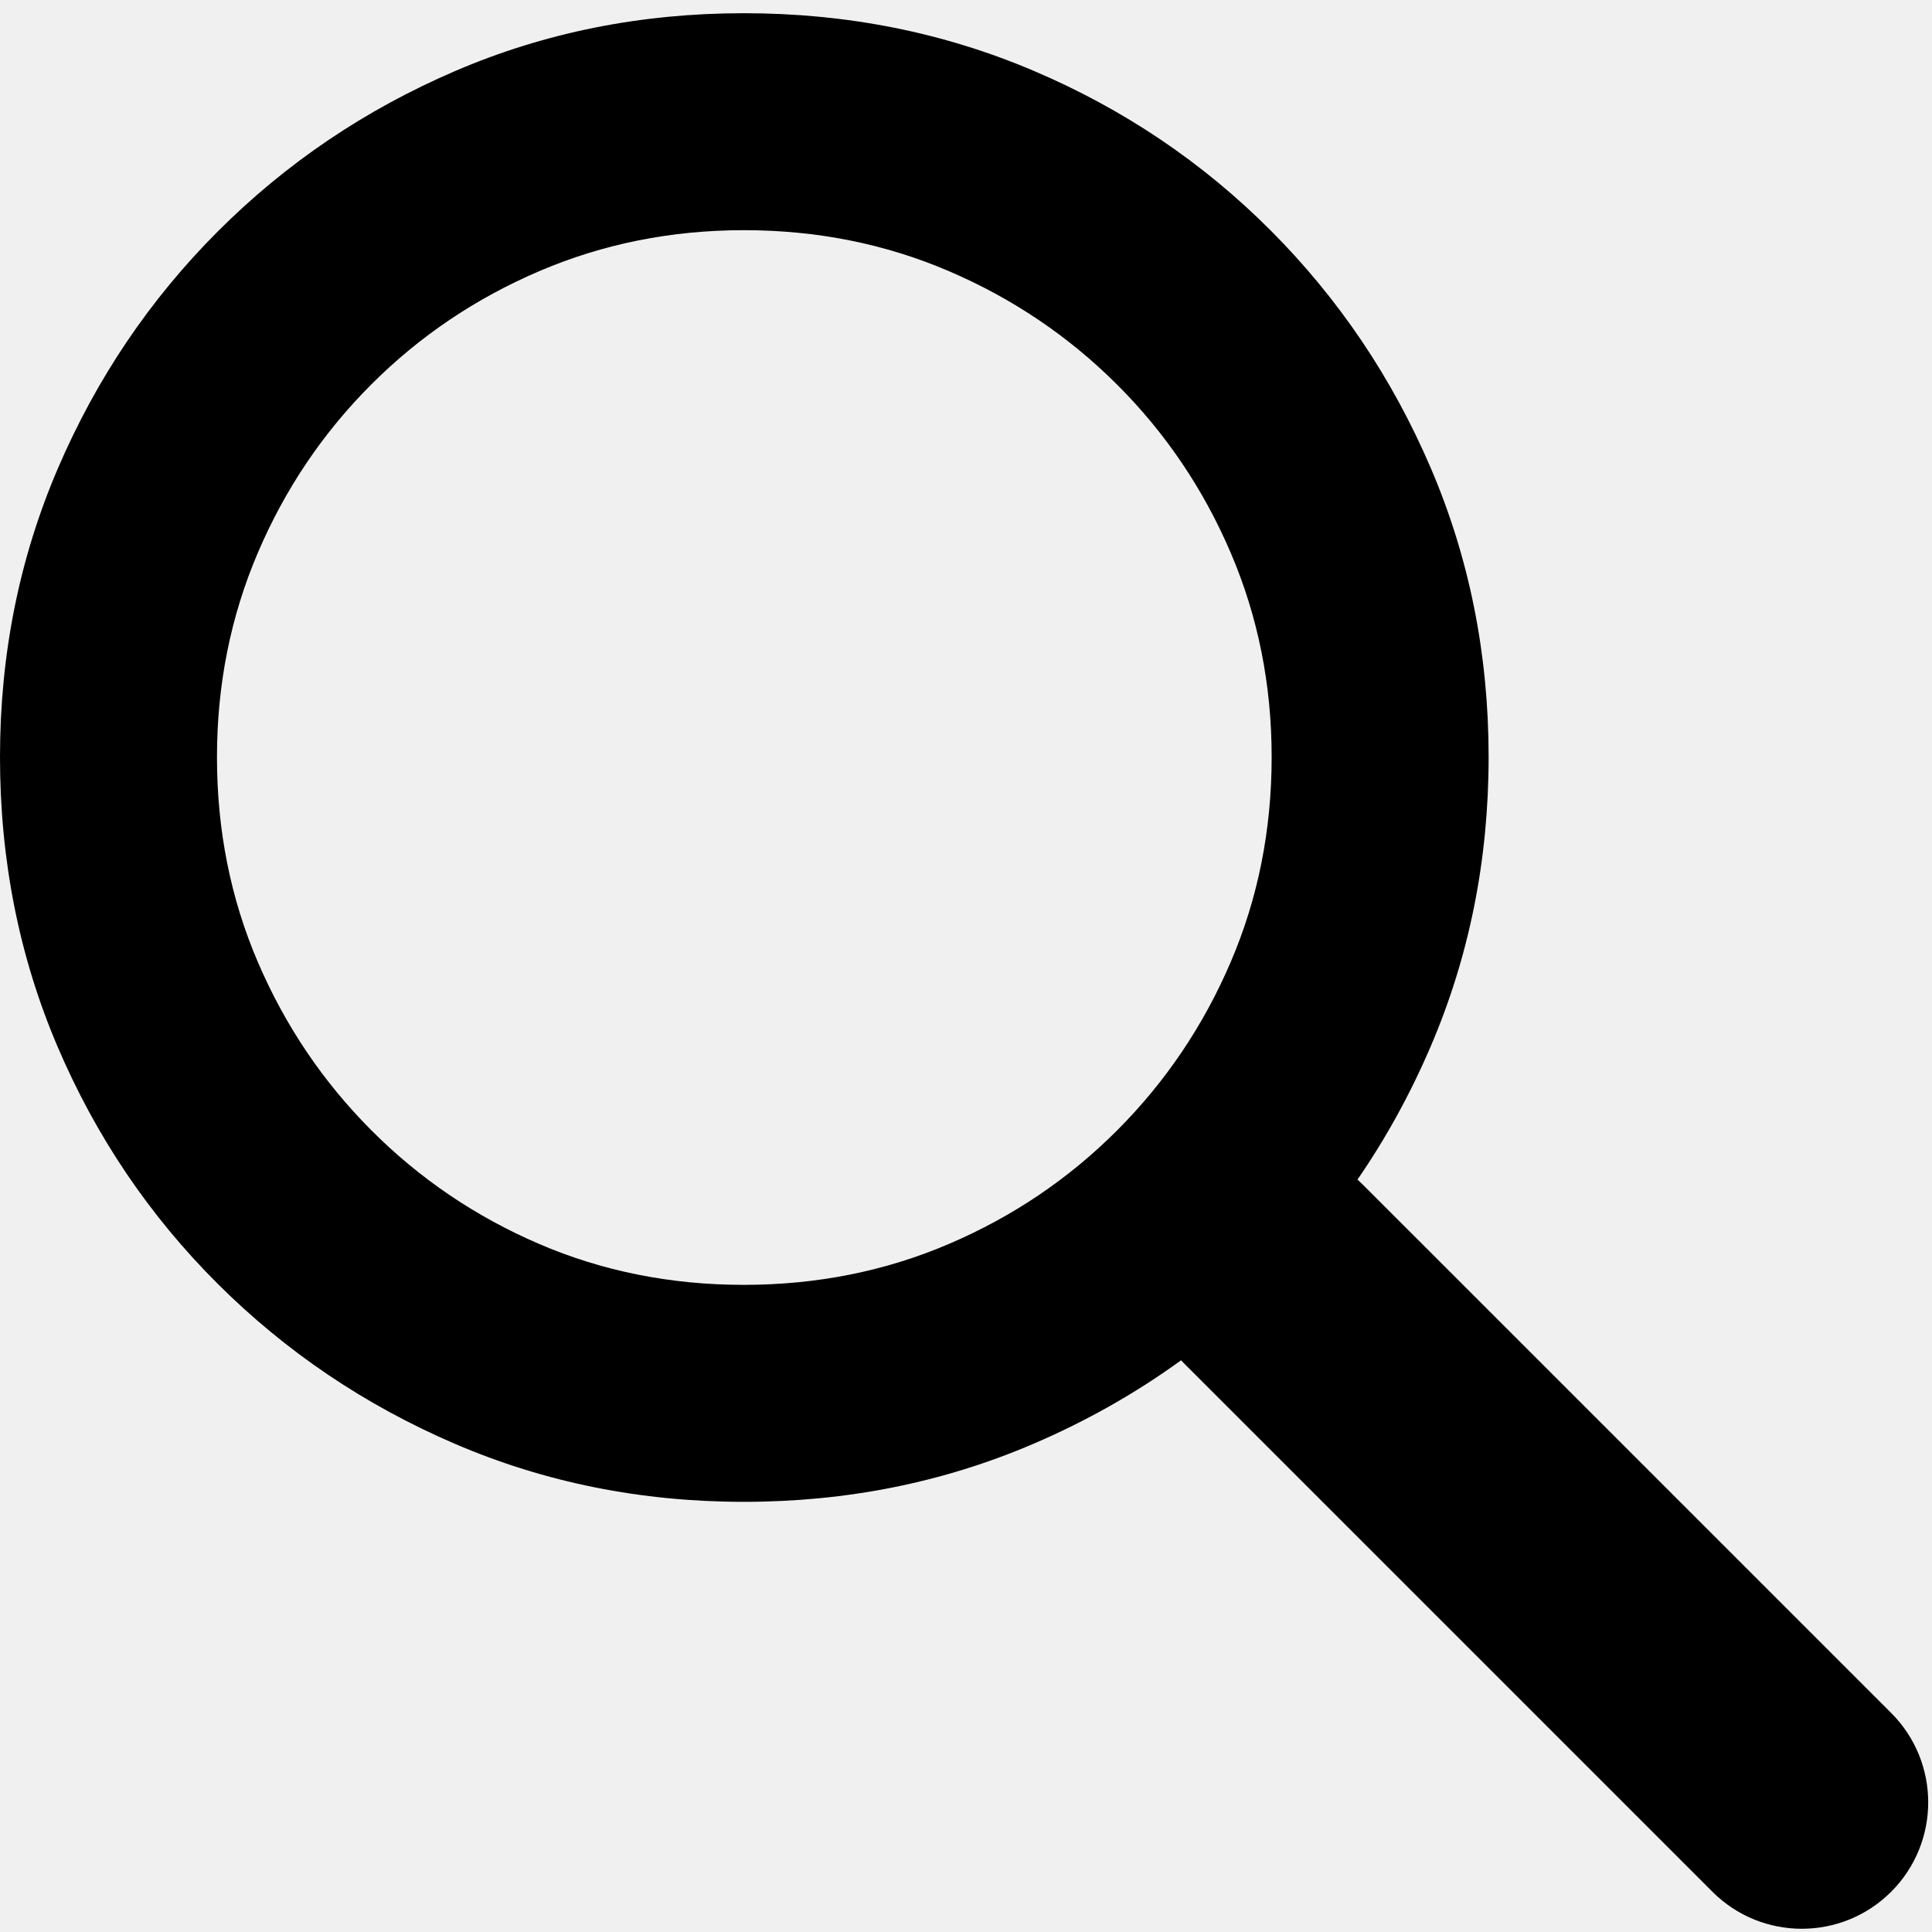
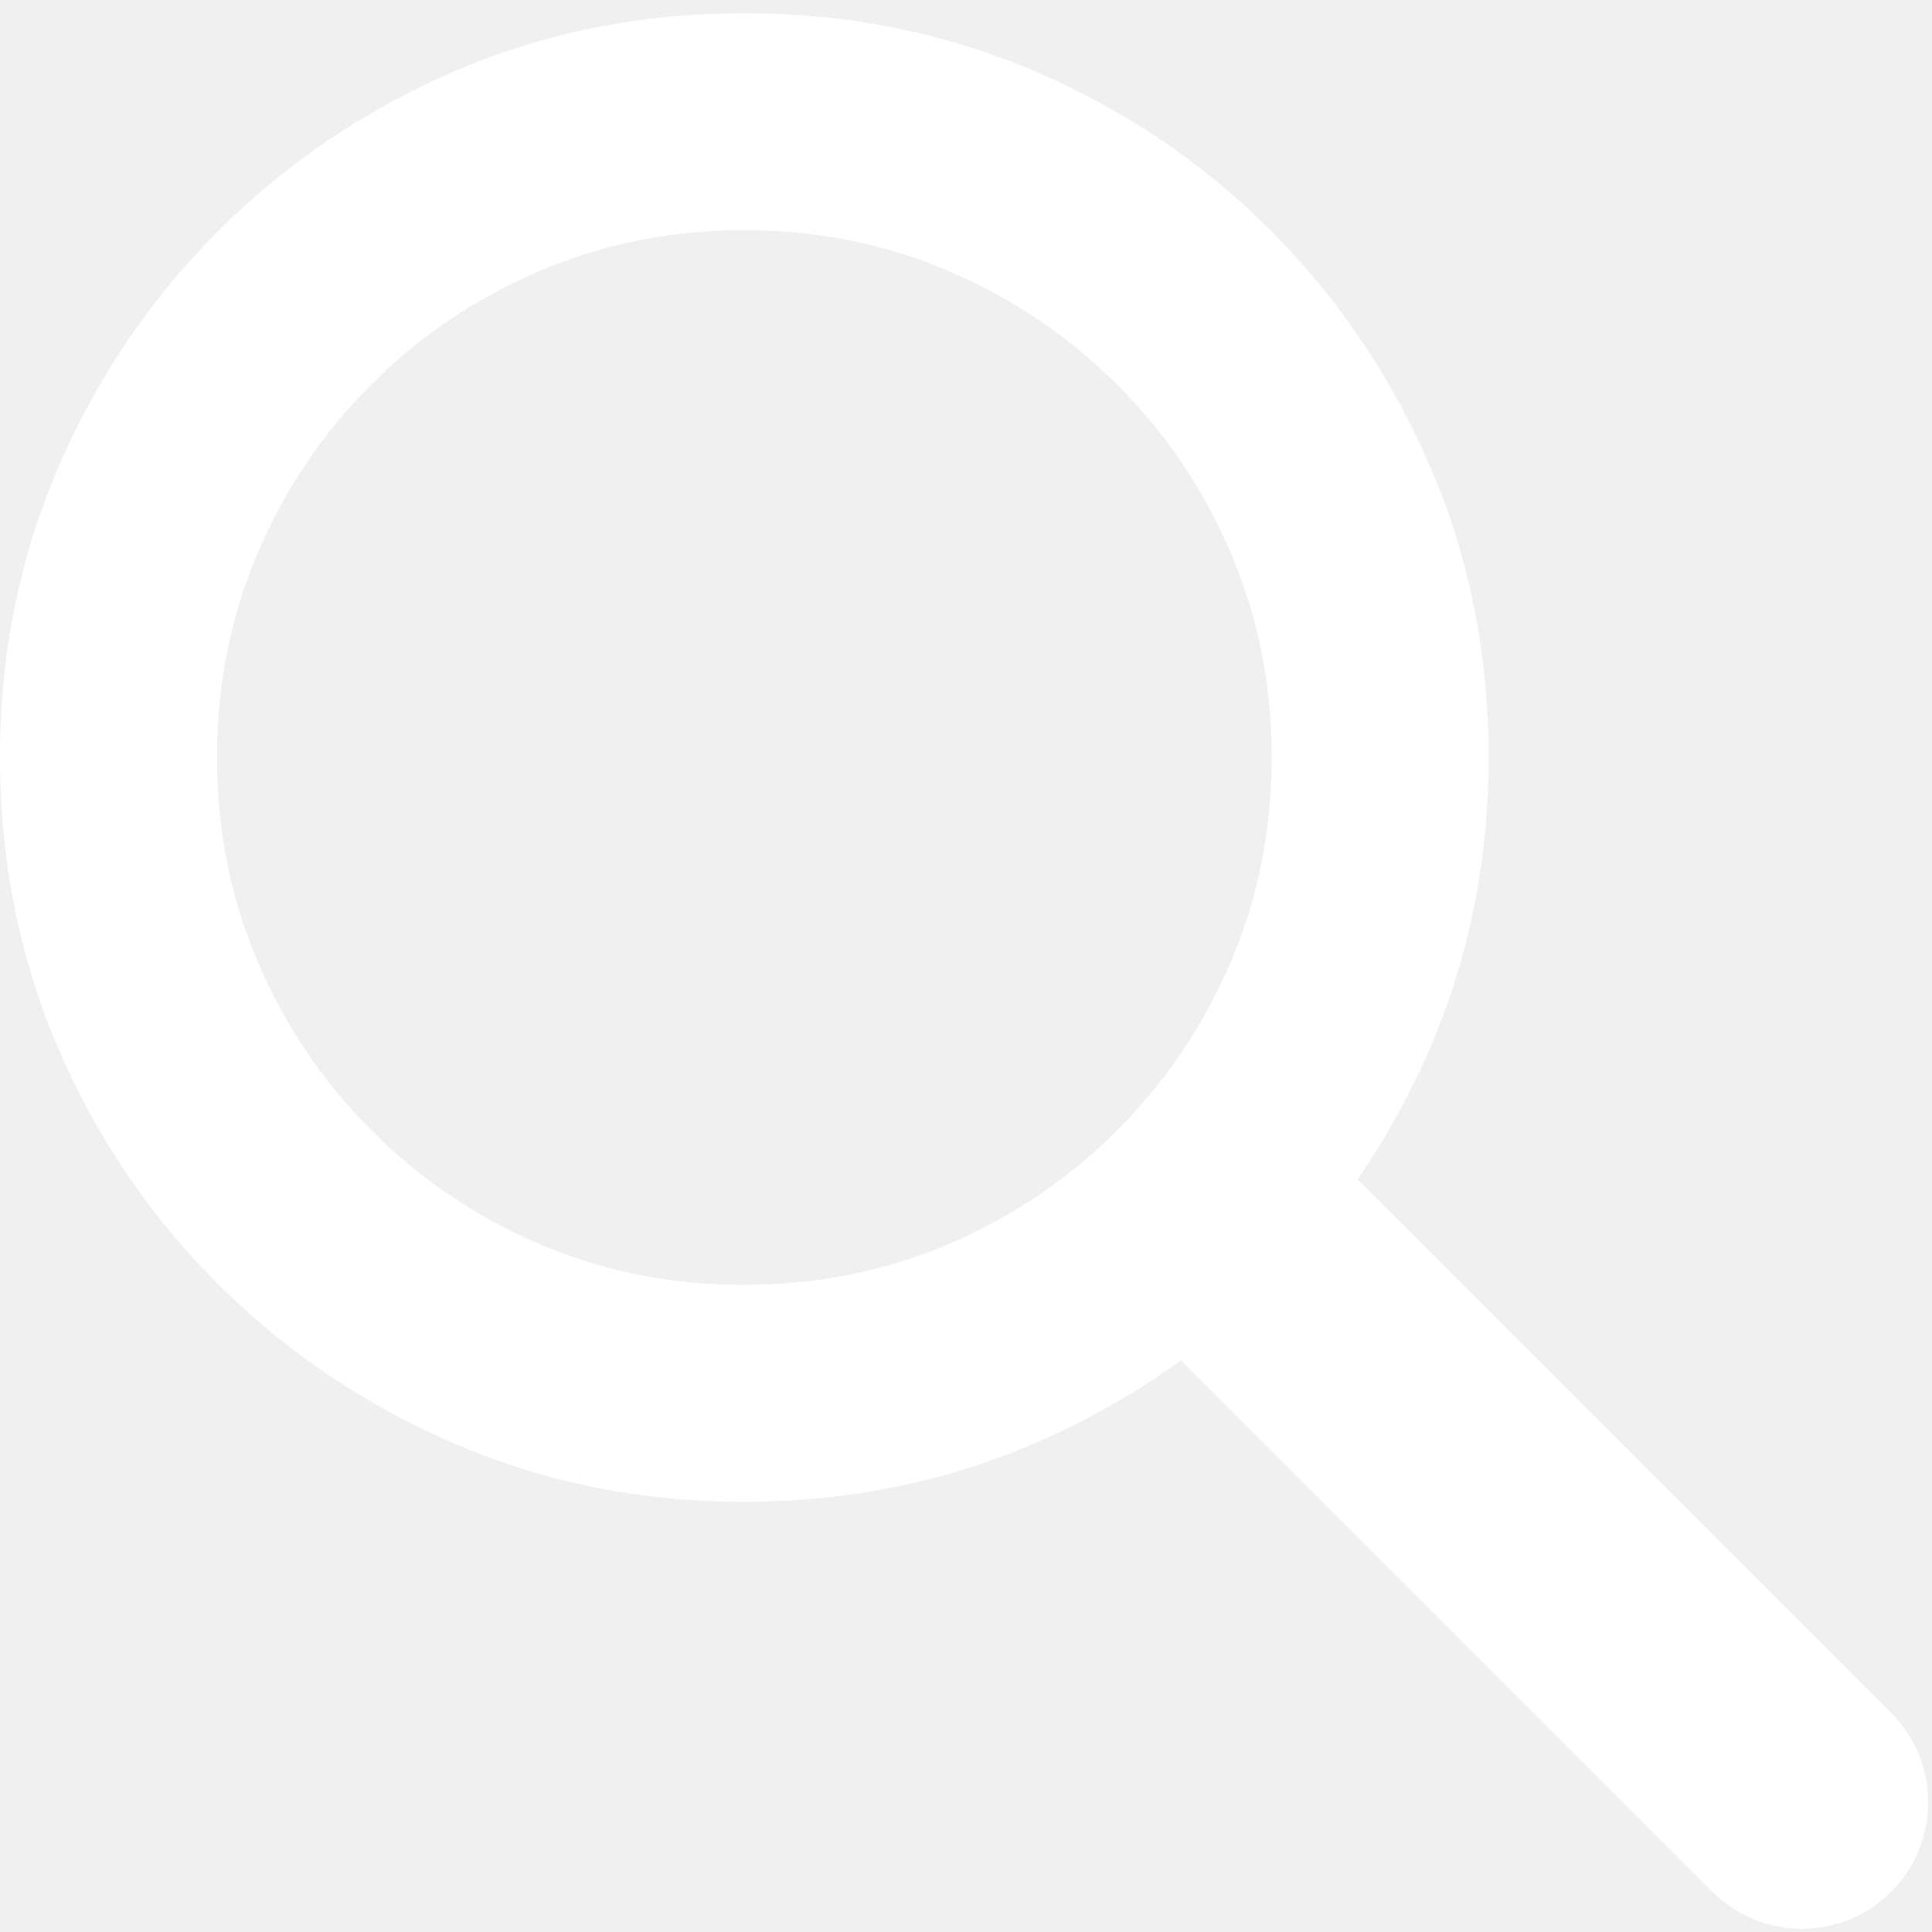
<svg xmlns="http://www.w3.org/2000/svg" width="1024px" height="1024px" viewBox="0 0 1024 1024" version="1.1">
  <g id="search" stroke="none" stroke-width="1" fill="none" fill-rule="evenodd">
-     <path d="M394.228,7 C448.735,7 499.881,17.15 547.667,37.451 C595.453,57.751 637.391,85.984 673.48,122.15 C709.57,158.316 737.845,200.261 758.307,247.985 C778.769,295.708 789,346.79 789,401.228 C789,455.735 778.759,506.881 758.277,554.667 C747.505,579.799 734.577,603.311 719.494,625.203 C720.466,626.066 721.418,626.965 722.35,627.897 L1002.364,907.911 C1028.529,934.076 1028.529,976.498 1002.364,1002.663 C976.199,1028.828 933.777,1028.828 907.612,1002.663 L627.598,722.649 C627.05,722.102 626.515,721.547 625.99,720.986 C601.915,738.453 575.807,753.216 547.667,765.277 C499.881,785.759 448.735,796 394.228,796 C339.852,796 288.829,785.759 241.159,765.277 C193.489,744.796 151.55,716.5 115.341,680.391 C79.133,644.282 50.857,602.402 30.514,554.752 C10.171,507.102 0,455.916 0,401.194 C0,346.84 10.241,295.829 30.723,248.159 C51.204,200.489 79.48,158.619 115.55,122.55 C151.619,86.48 193.455,58.204 241.057,37.723 C288.659,17.241 339.716,7 394.228,7 Z M394.269,122 C355.841,122 319.722,129.226 285.912,143.677 C252.102,158.129 222.387,178.166 196.768,203.79 C171.15,229.414 151.117,259.134 136.67,292.951 C122.223,326.769 115,362.894 115,401.327 C115,440.063 122.232,476.28 136.695,509.976 C151.159,543.673 171.19,573.361 196.79,599.04 C222.39,624.719 252.009,644.799 285.648,659.279 C319.288,673.76 355.473,681 394.204,681 C432.936,681 469.209,673.76 503.023,659.279 C536.838,644.799 566.556,624.719 592.177,599.04 C617.799,573.361 637.841,543.645 652.305,509.89 C666.768,476.135 674,439.928 674,401.269 C674,362.85 666.76,326.74 652.279,292.937 C637.799,259.134 617.719,229.426 592.04,203.812 C566.361,178.198 536.645,158.159 502.89,143.695 C469.135,129.232 432.928,122 394.269,122 Z" id="Shape" fill="#000" fill-rule="nonzero" />
+     <path d="M394.228,7 C448.735,7 499.881,17.15 547.667,37.451 C595.453,57.751 637.391,85.984 673.48,122.15 C709.57,158.316 737.845,200.261 758.307,247.985 C778.769,295.708 789,346.79 789,401.228 C789,455.735 778.759,506.881 758.277,554.667 C747.505,579.799 734.577,603.311 719.494,625.203 C720.466,626.066 721.418,626.965 722.35,627.897 L1002.364,907.911 C1028.529,934.076 1028.529,976.498 1002.364,1002.663 C976.199,1028.828 933.777,1028.828 907.612,1002.663 L627.598,722.649 C627.05,722.102 626.515,721.547 625.99,720.986 C601.915,738.453 575.807,753.216 547.667,765.277 C499.881,785.759 448.735,796 394.228,796 C339.852,796 288.829,785.759 241.159,765.277 C193.489,744.796 151.55,716.5 115.341,680.391 C79.133,644.282 50.857,602.402 30.514,554.752 C10.171,507.102 0,455.916 0,401.194 C0,346.84 10.241,295.829 30.723,248.159 C51.204,200.489 79.48,158.619 115.55,122.55 C151.619,86.48 193.455,58.204 241.057,37.723 C288.659,17.241 339.716,7 394.228,7 Z M394.269,122 C355.841,122 319.722,129.226 285.912,143.677 C252.102,158.129 222.387,178.166 196.768,203.79 C171.15,229.414 151.117,259.134 136.67,292.951 C122.223,326.769 115,362.894 115,401.327 C115,440.063 122.232,476.28 136.695,509.976 C151.159,543.673 171.19,573.361 196.79,599.04 C222.39,624.719 252.009,644.799 285.648,659.279 C319.288,673.76 355.473,681 394.204,681 C432.936,681 469.209,673.76 503.023,659.279 C536.838,644.799 566.556,624.719 592.177,599.04 C617.799,573.361 637.841,543.645 652.305,509.89 C666.768,476.135 674,439.928 674,401.269 C674,362.85 666.76,326.74 652.279,292.937 C637.799,259.134 617.719,229.426 592.04,203.812 C566.361,178.198 536.645,158.159 502.89,143.695 C469.135,129.232 432.928,122 394.269,122 Z" id="Shape" fill="#fff" fill-rule="nonzero" />
  </g>
</svg>
